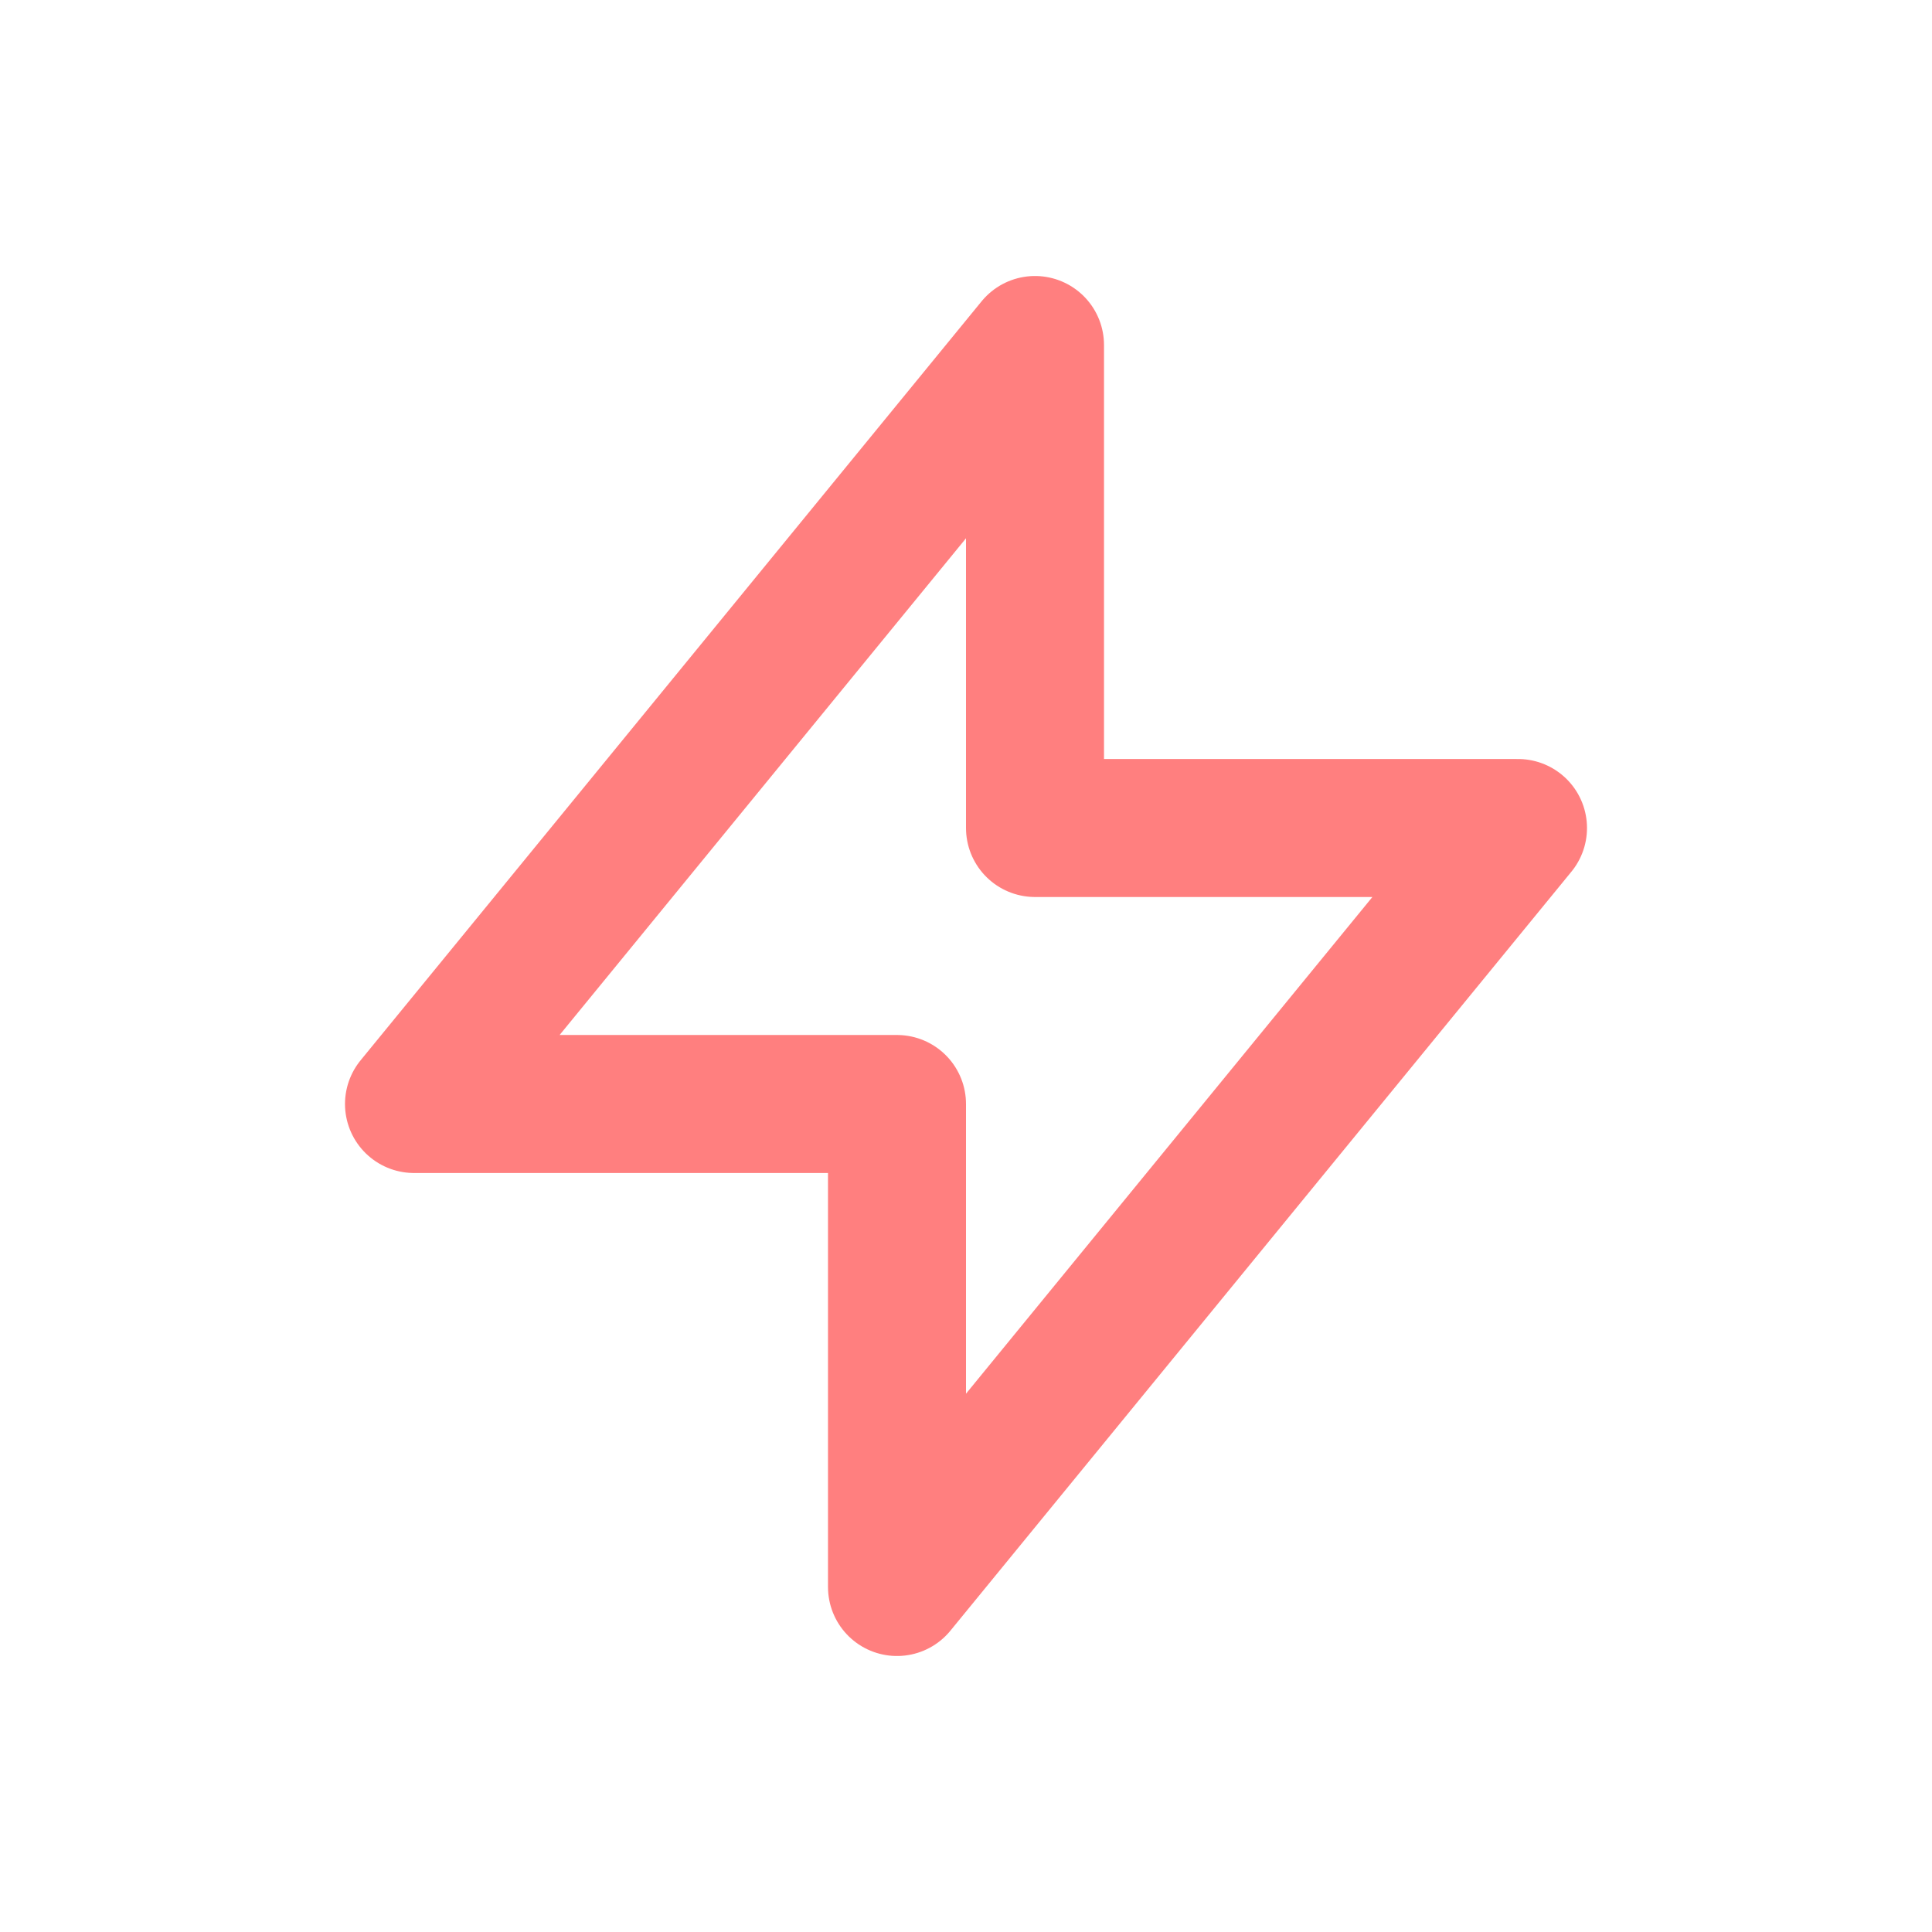
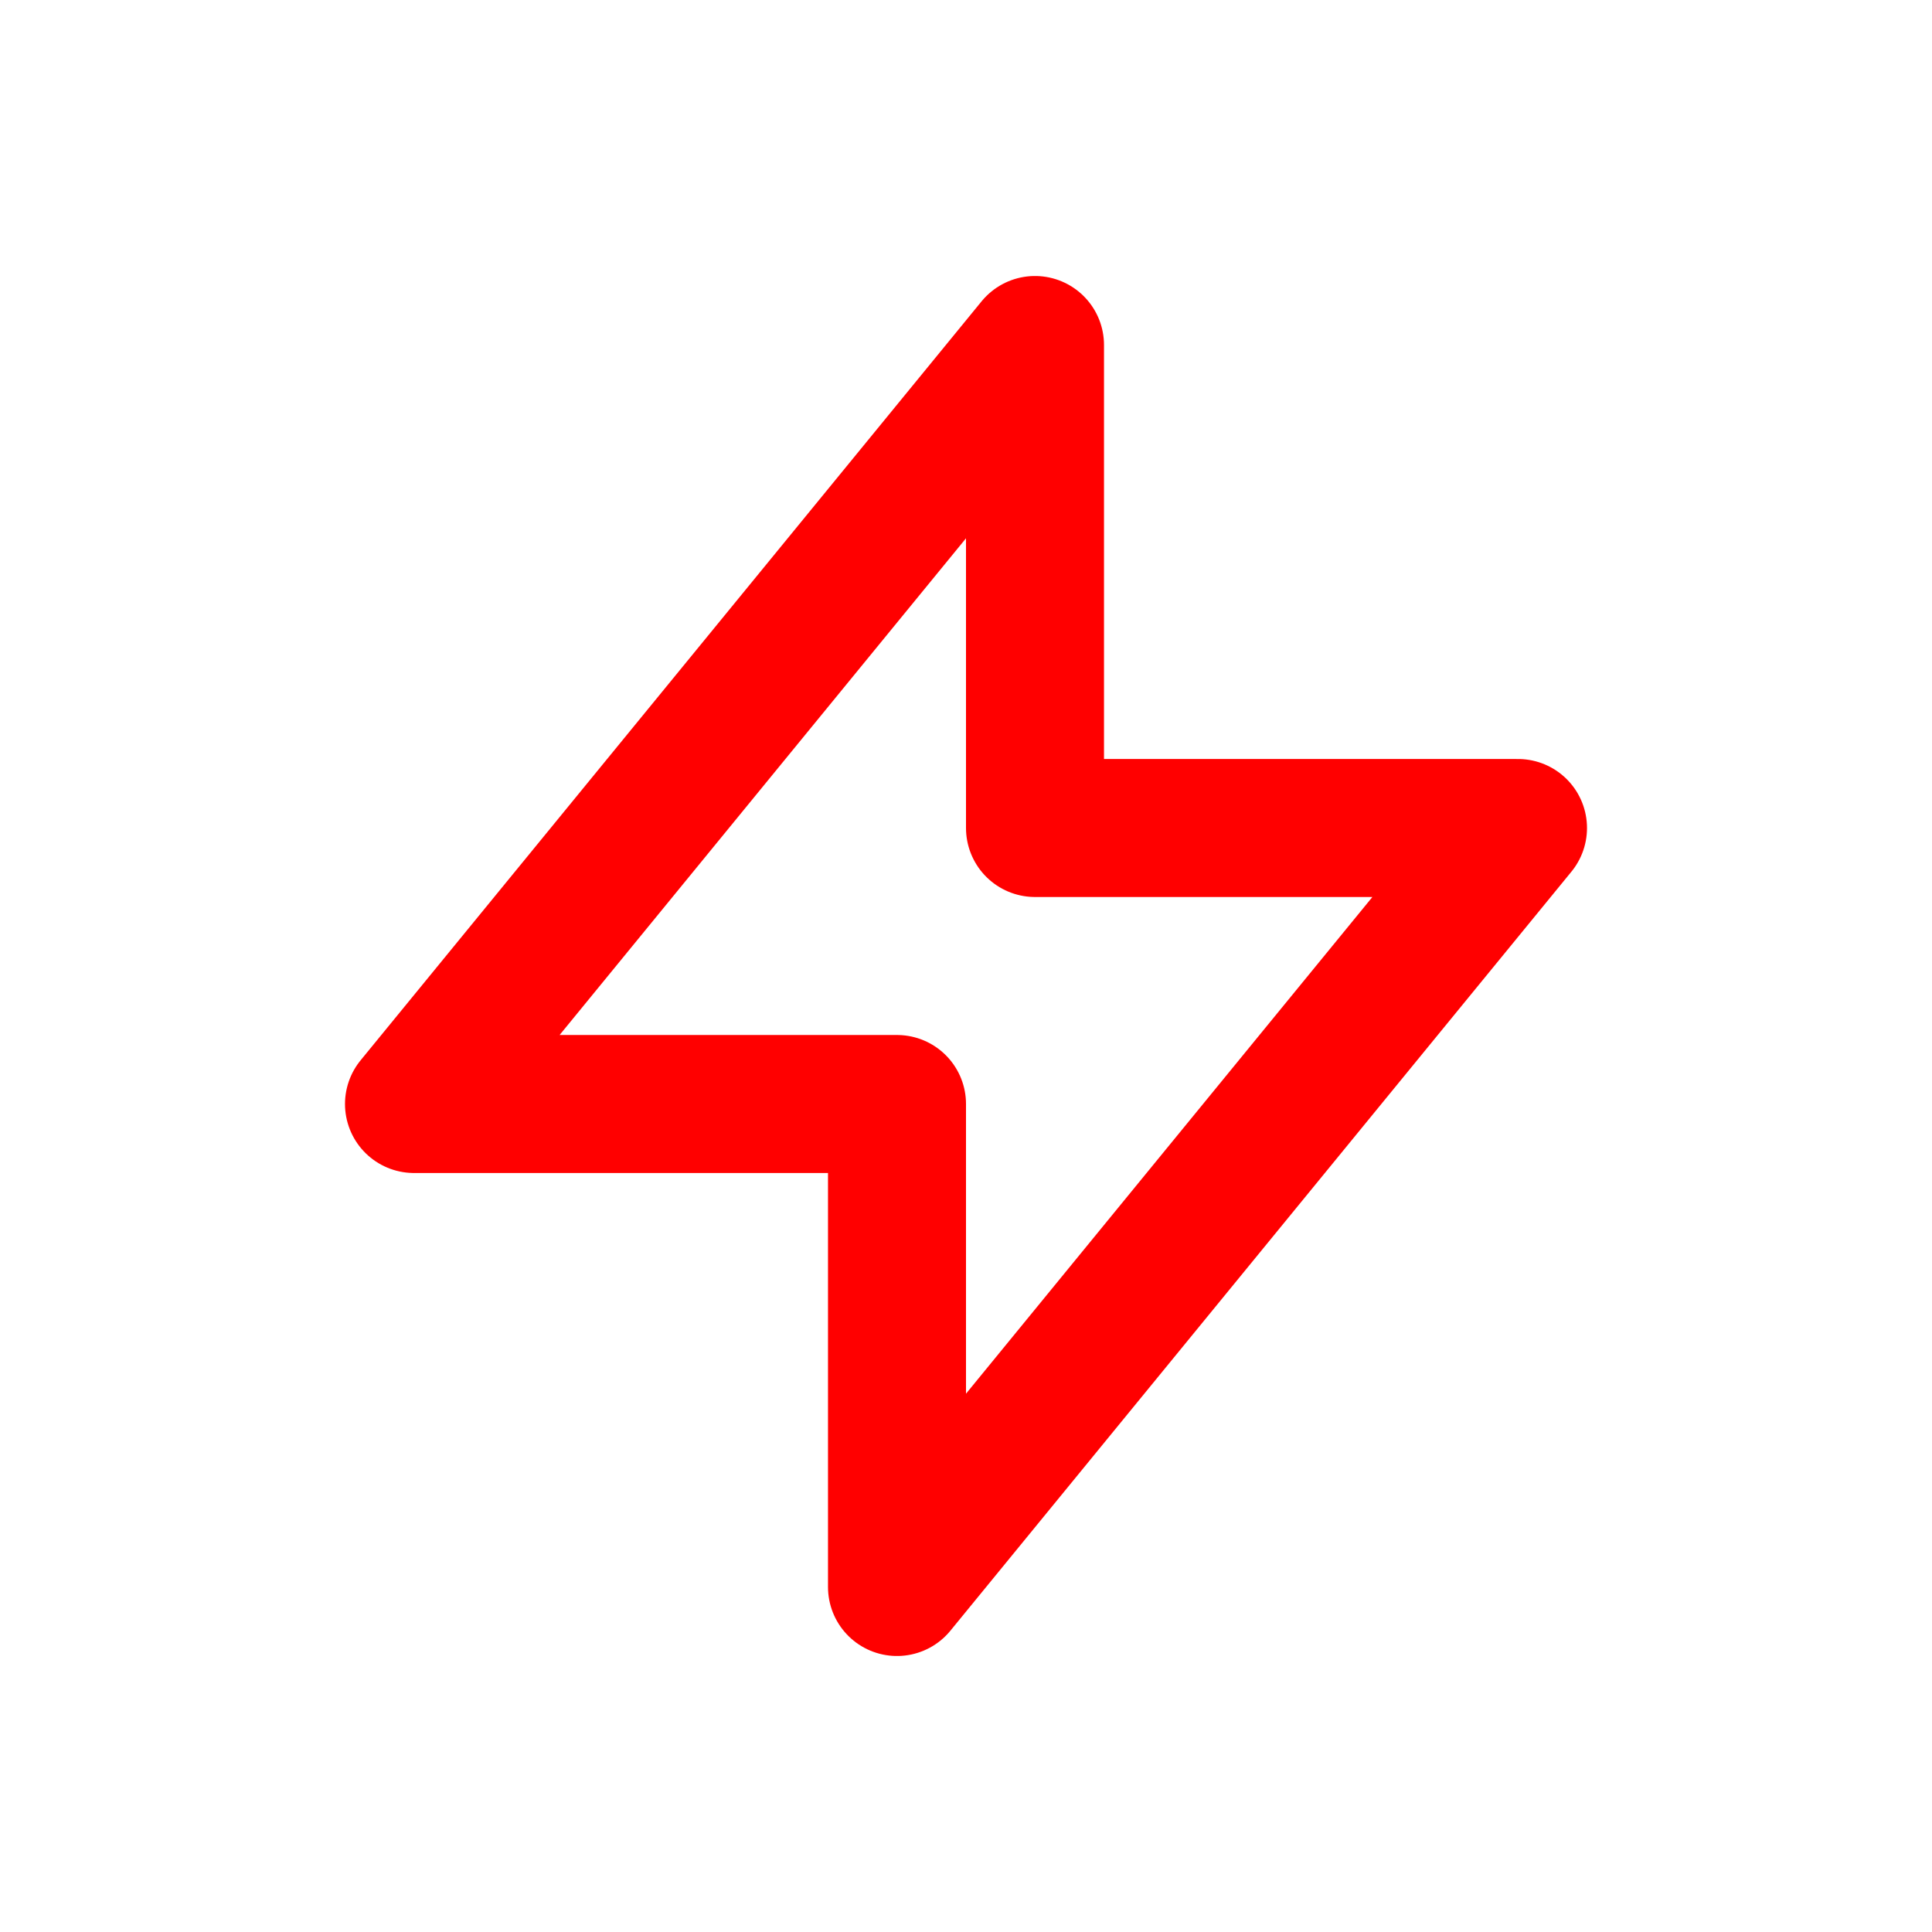
<svg xmlns="http://www.w3.org/2000/svg" fill="none" stroke="currentColor" viewBox="-2 -2 28 28">
-   <path stroke-linecap="round" stroke-linejoin="round" stroke-width="2" color="red" opacity=".5" d="M13 10V3L4 14h7v7l9-11h-7z" />
+   <path stroke-linecap="round" stroke-linejoin="round" stroke-width="2" color="red" d="M13 10V3L4 14h7v7l9-11h-7z" />
</svg>
